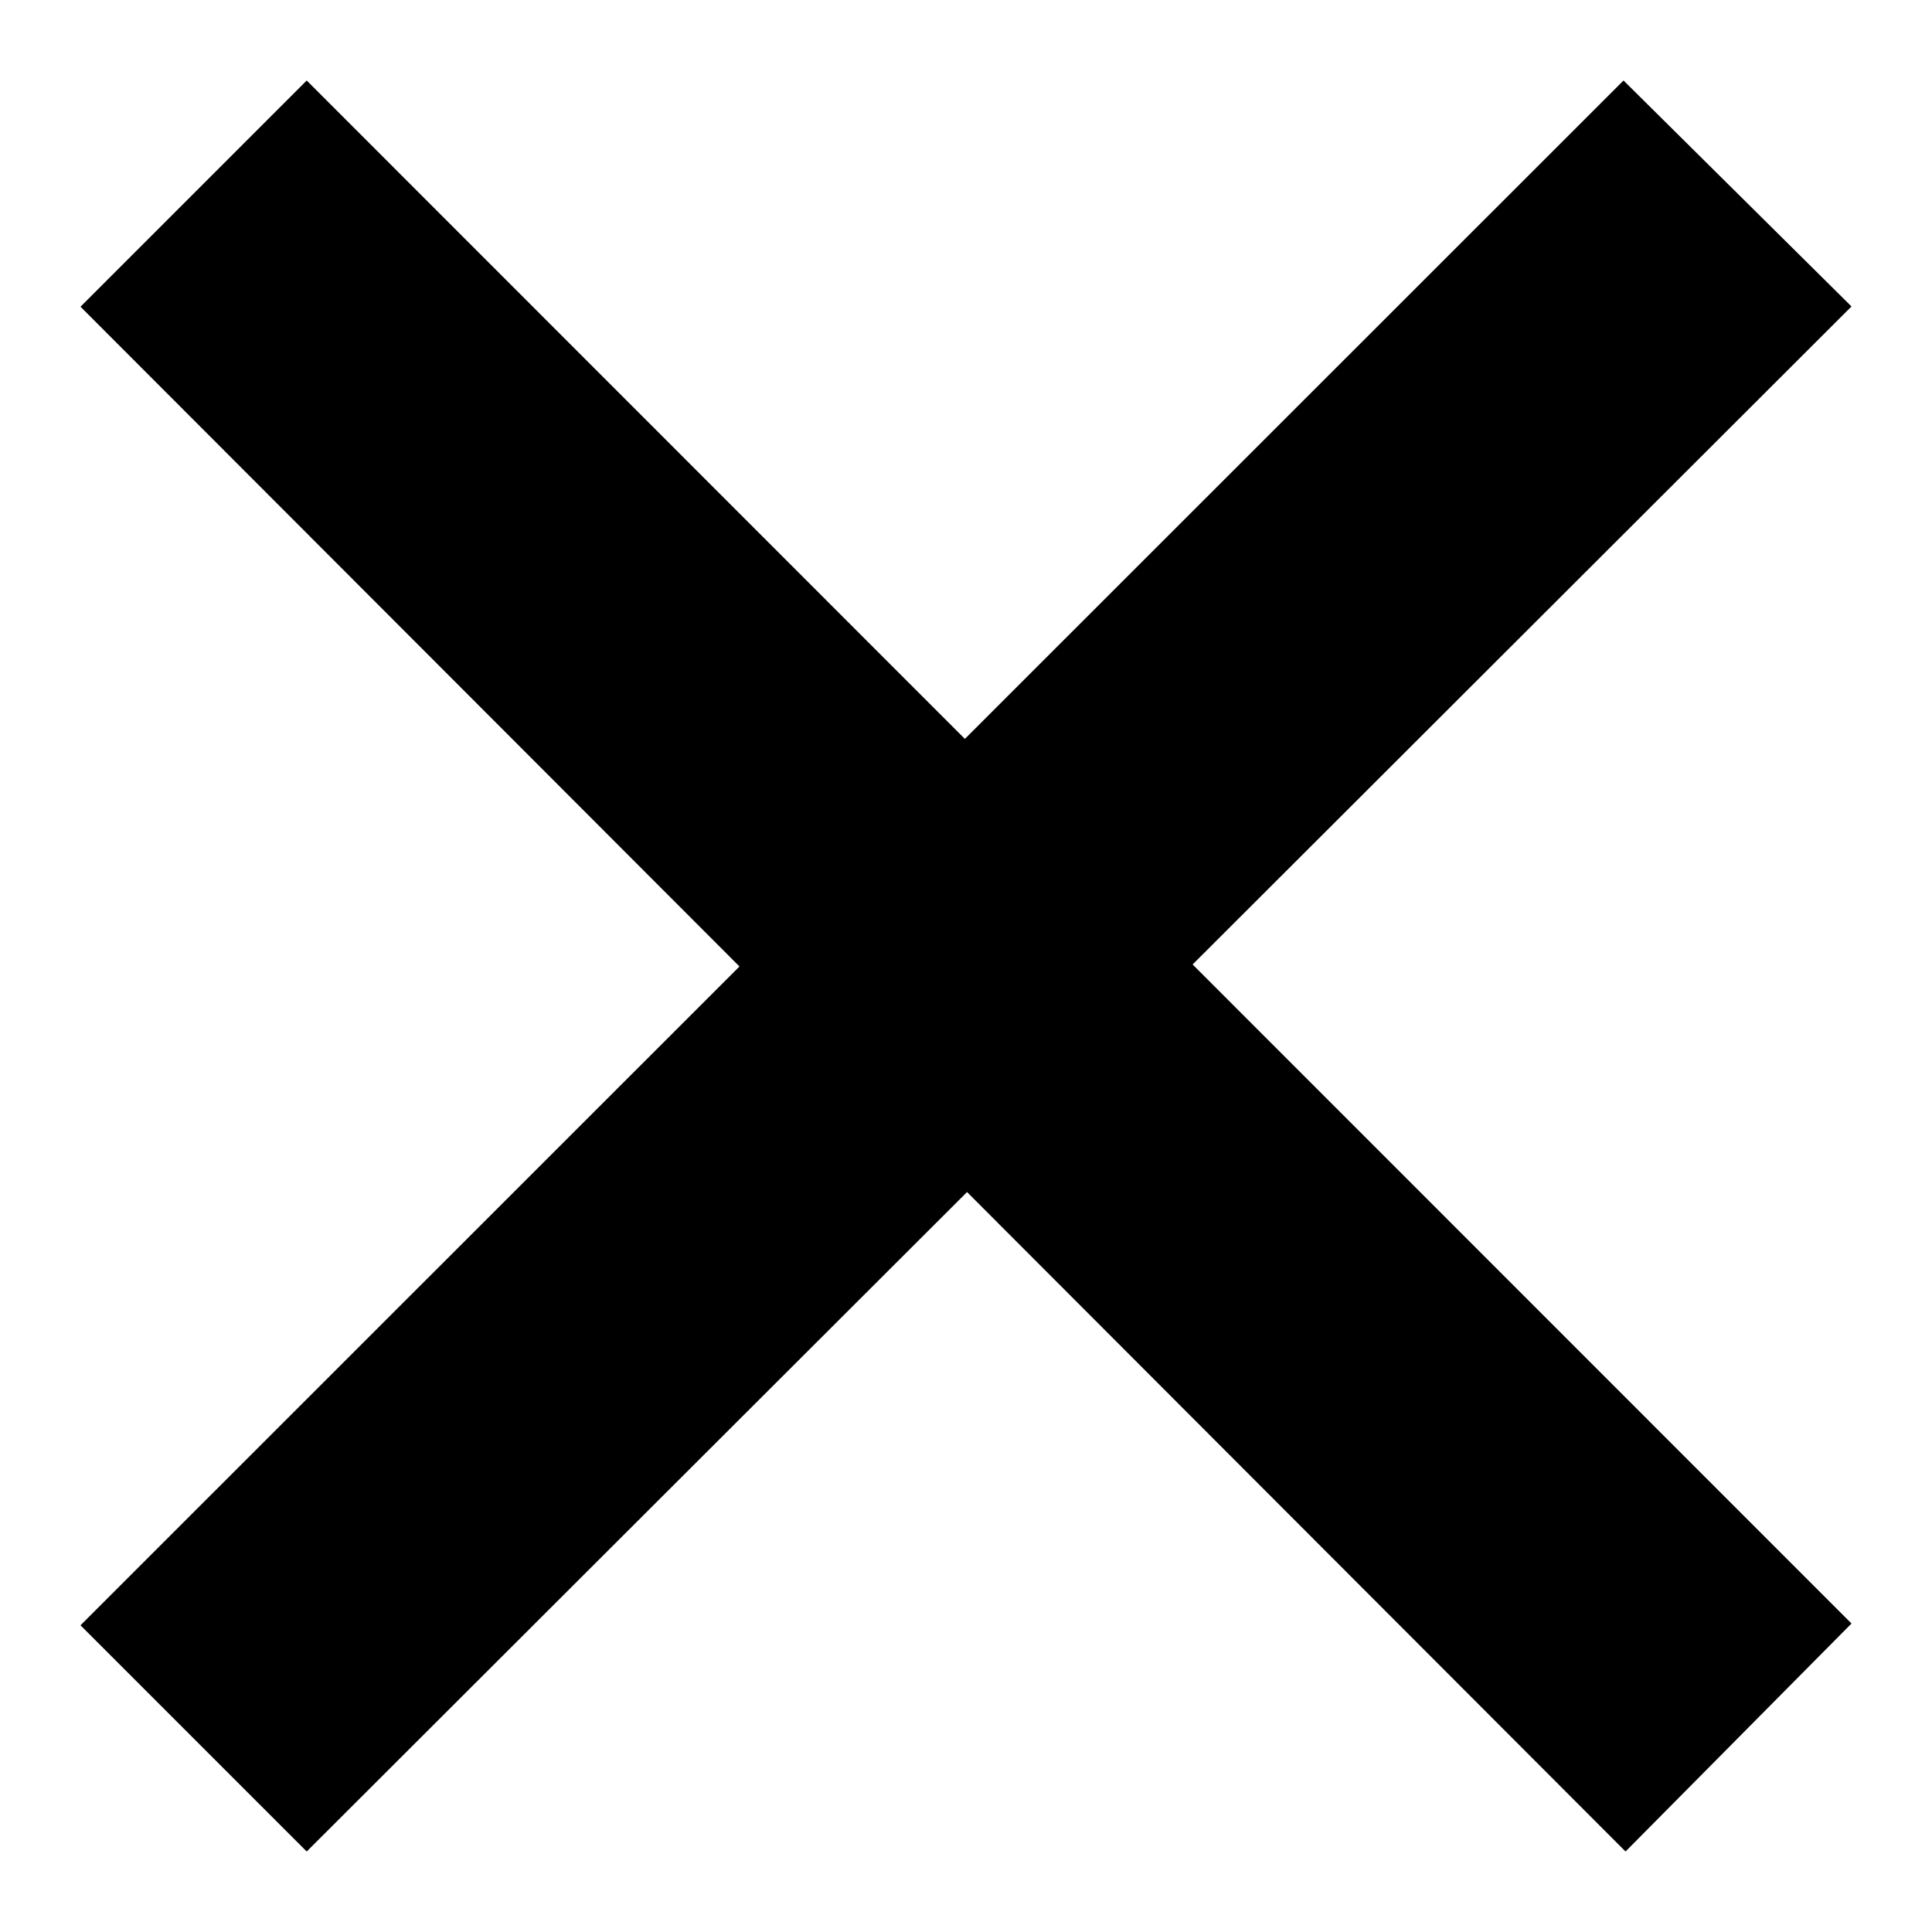
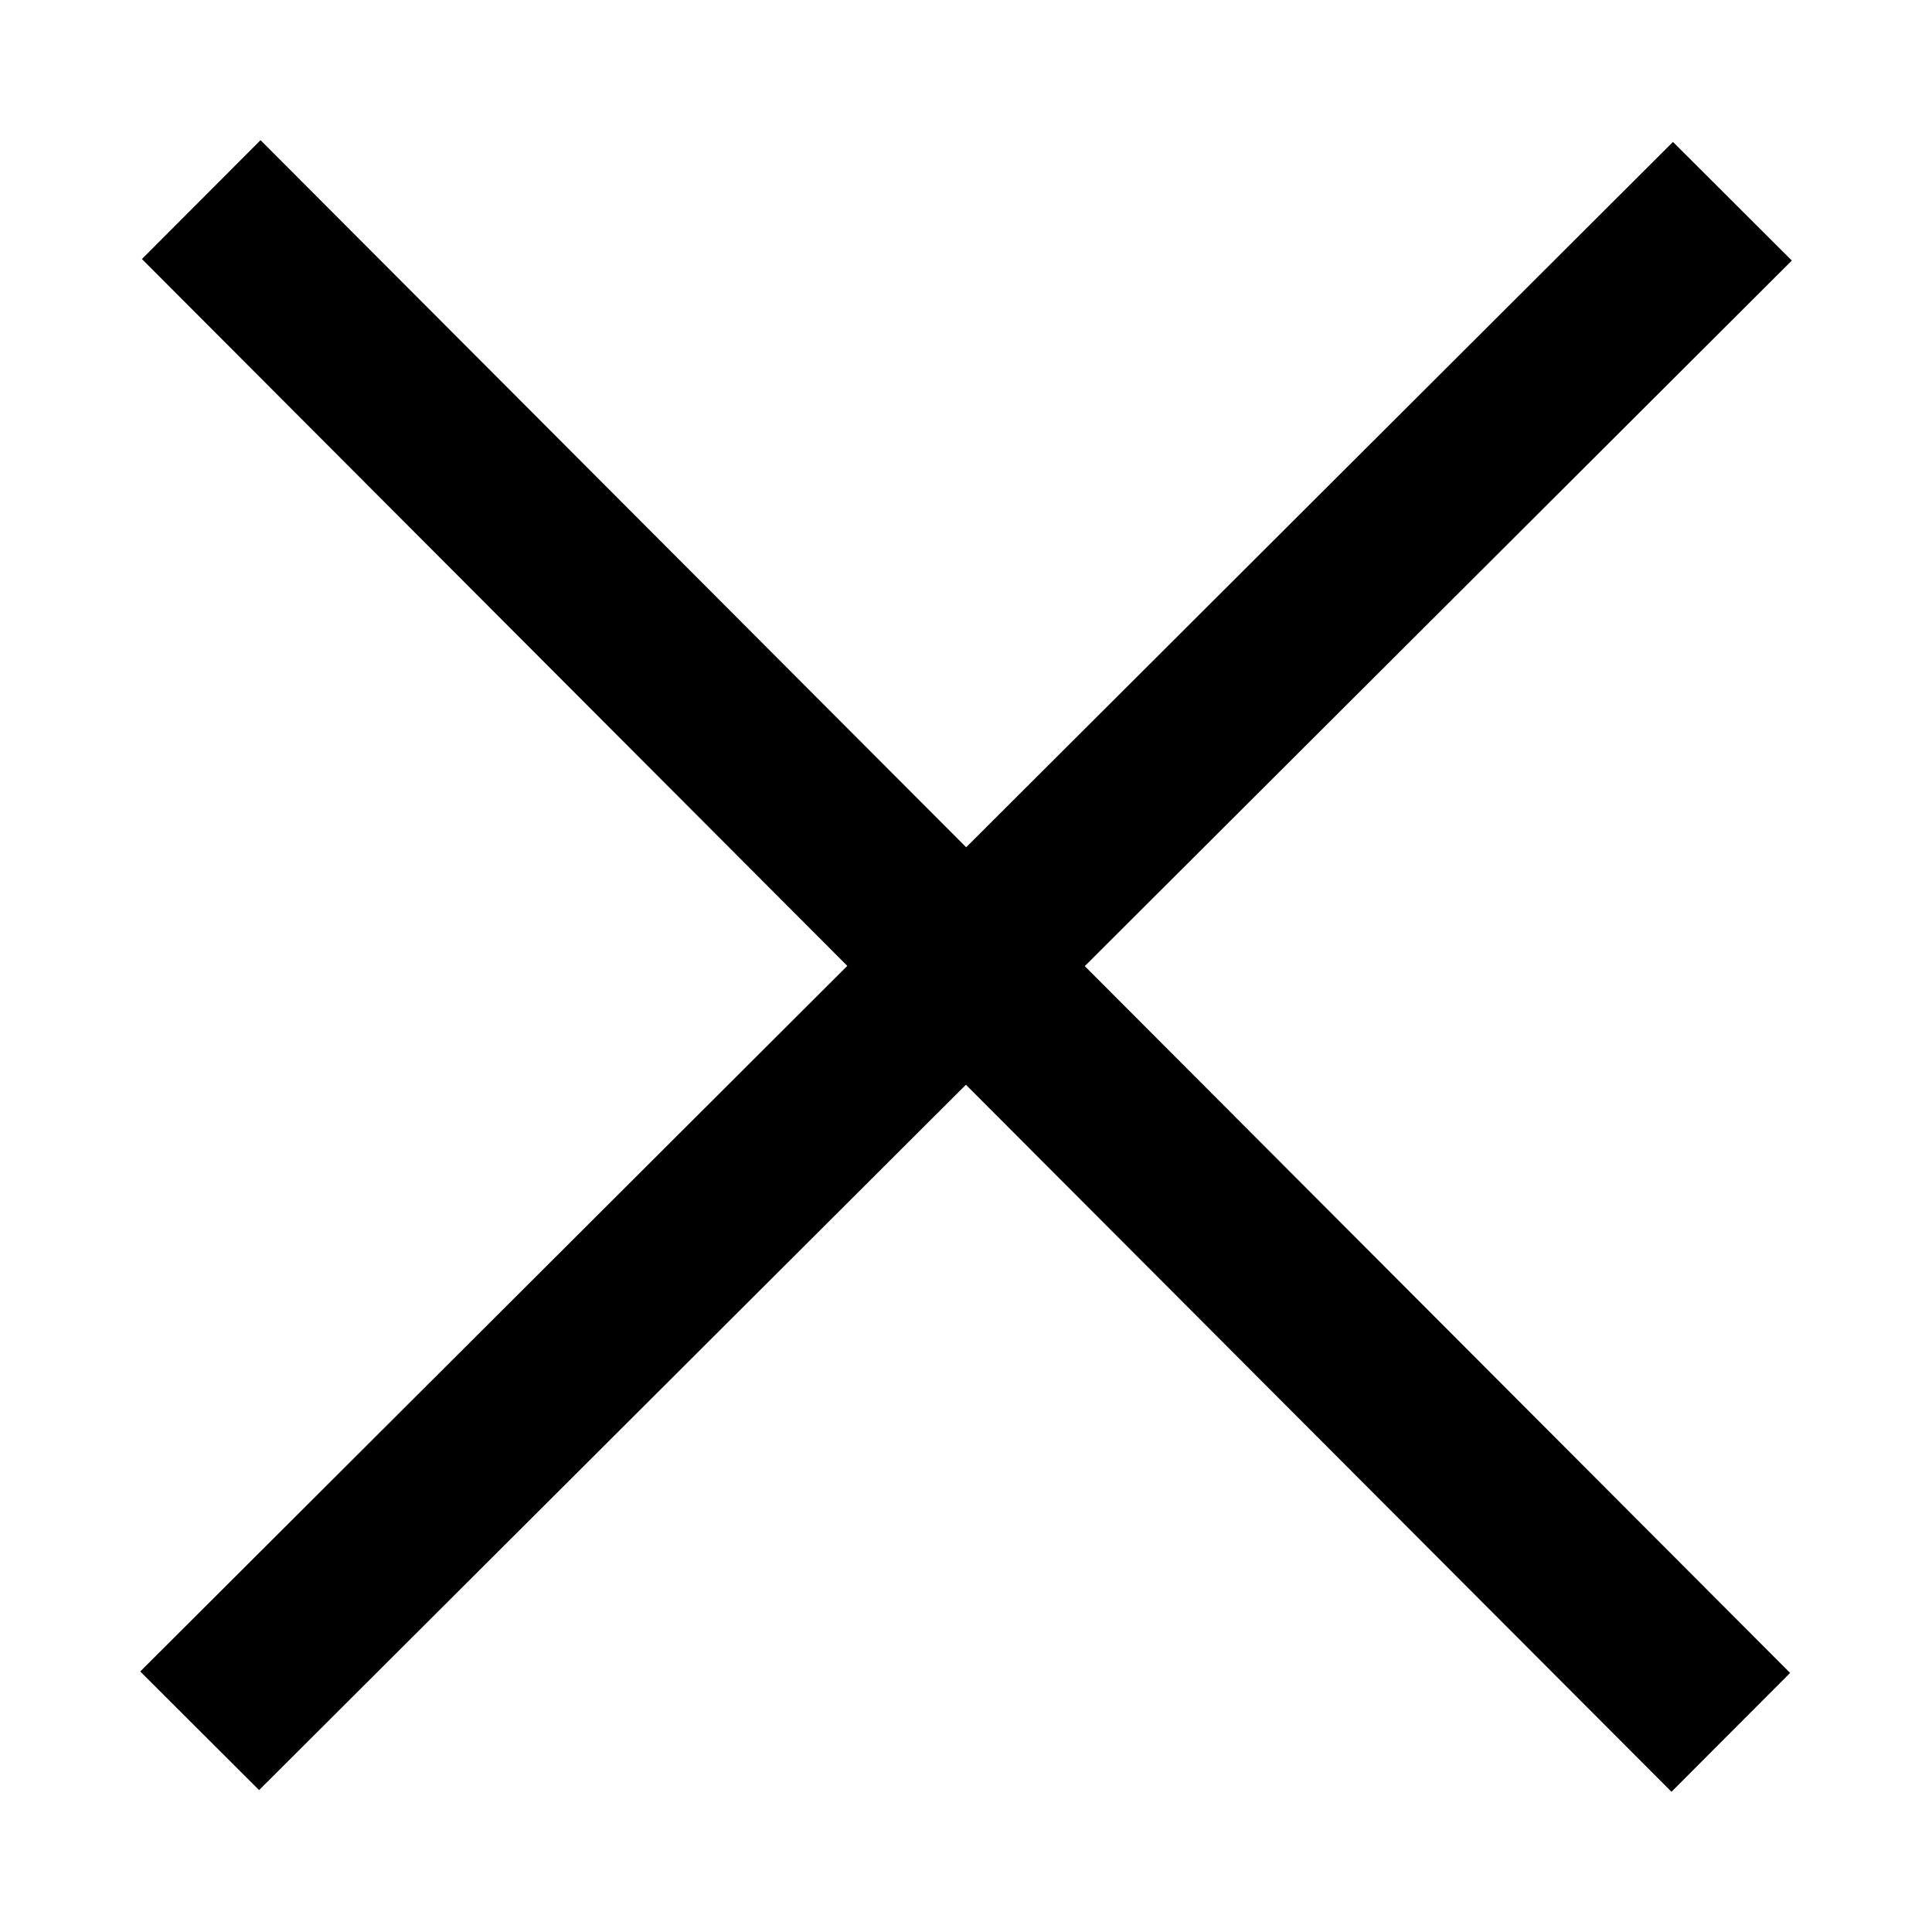
<svg xmlns="http://www.w3.org/2000/svg" height="24" viewBox="0 0 24 24" width="24">
-   <path d="m23 20.168-8.185-8.187 8.185-8.174-2.832-2.807-8.182 8.179-8.176-8.179-2.81 2.81 8.186 8.196-8.186 8.184 2.81 2.81 8.203-8.192 8.18 8.192z" />
+   <g stroke-width=".228">
+     <path d="m15.928-13.432h2.086v26.899h-2.086z" transform="matrix(.7078432 .7063696 -.7078432 .7063696 0 0)" />
+     <path d="m-1.025 3.521h2.086v26.899h-2.086z" transform="matrix(.7063696 -.7078432 .7063696 .7078432 0 0)" />
+   </g>
</svg>
